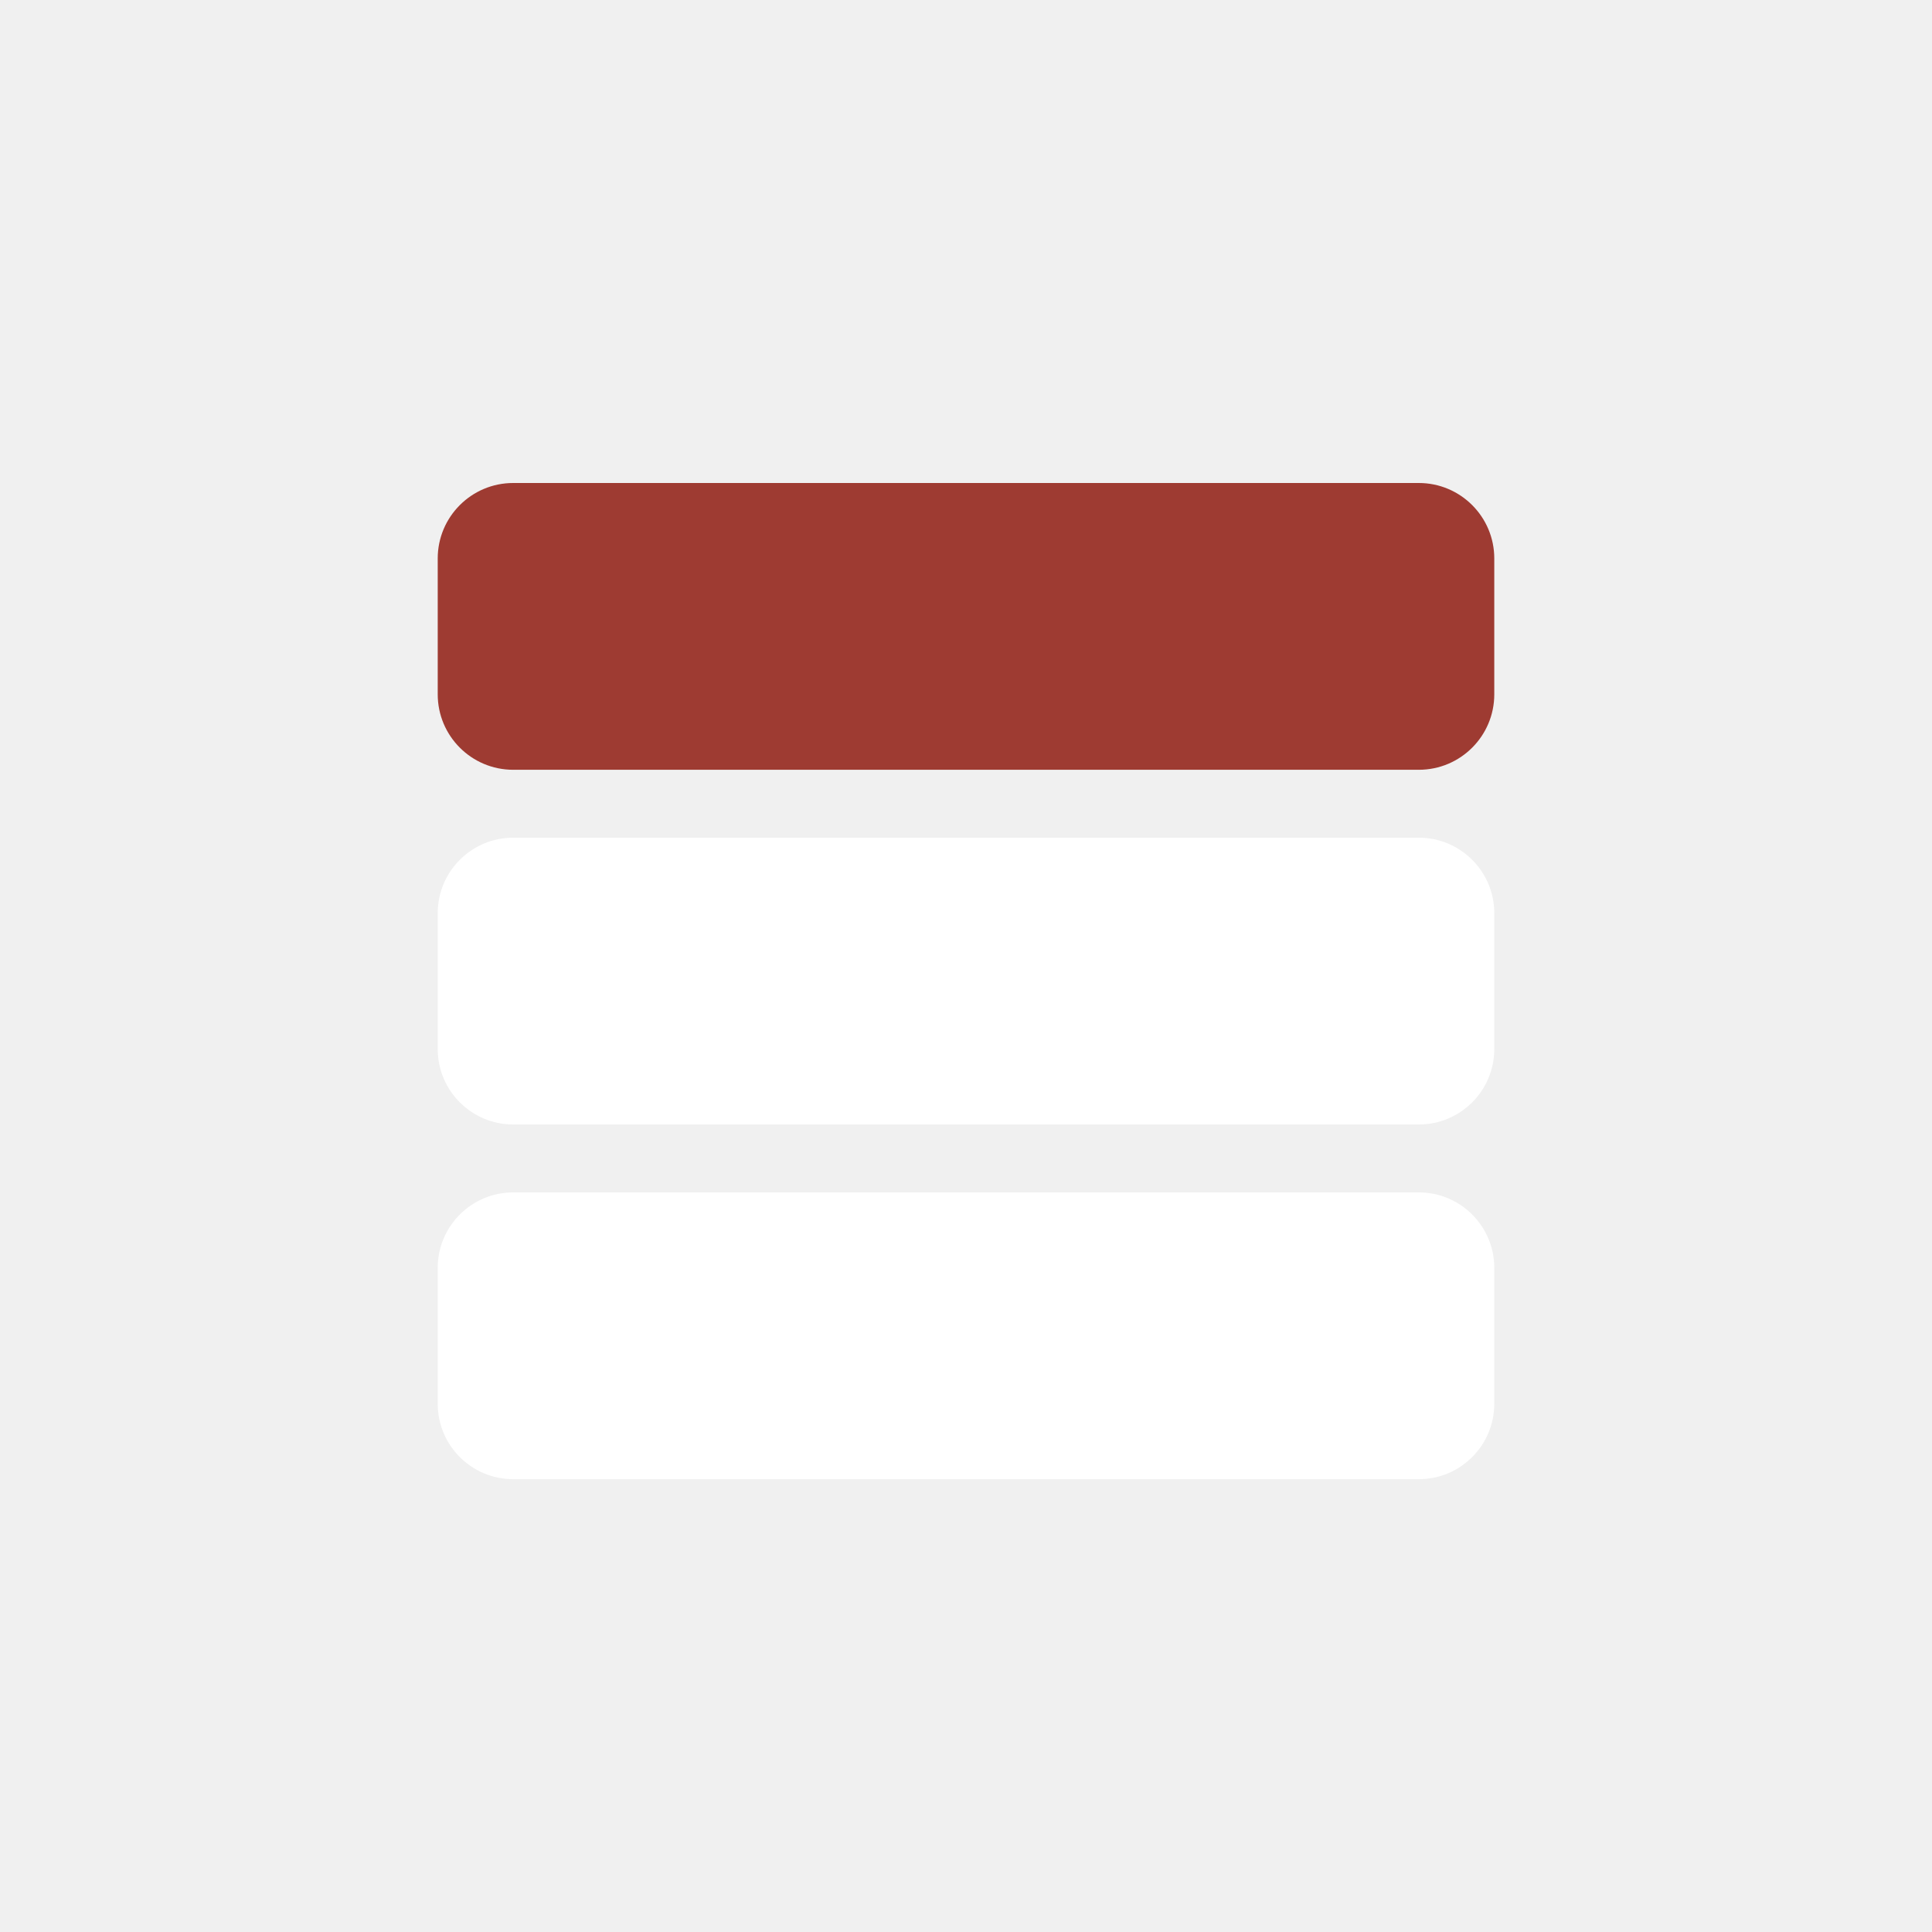
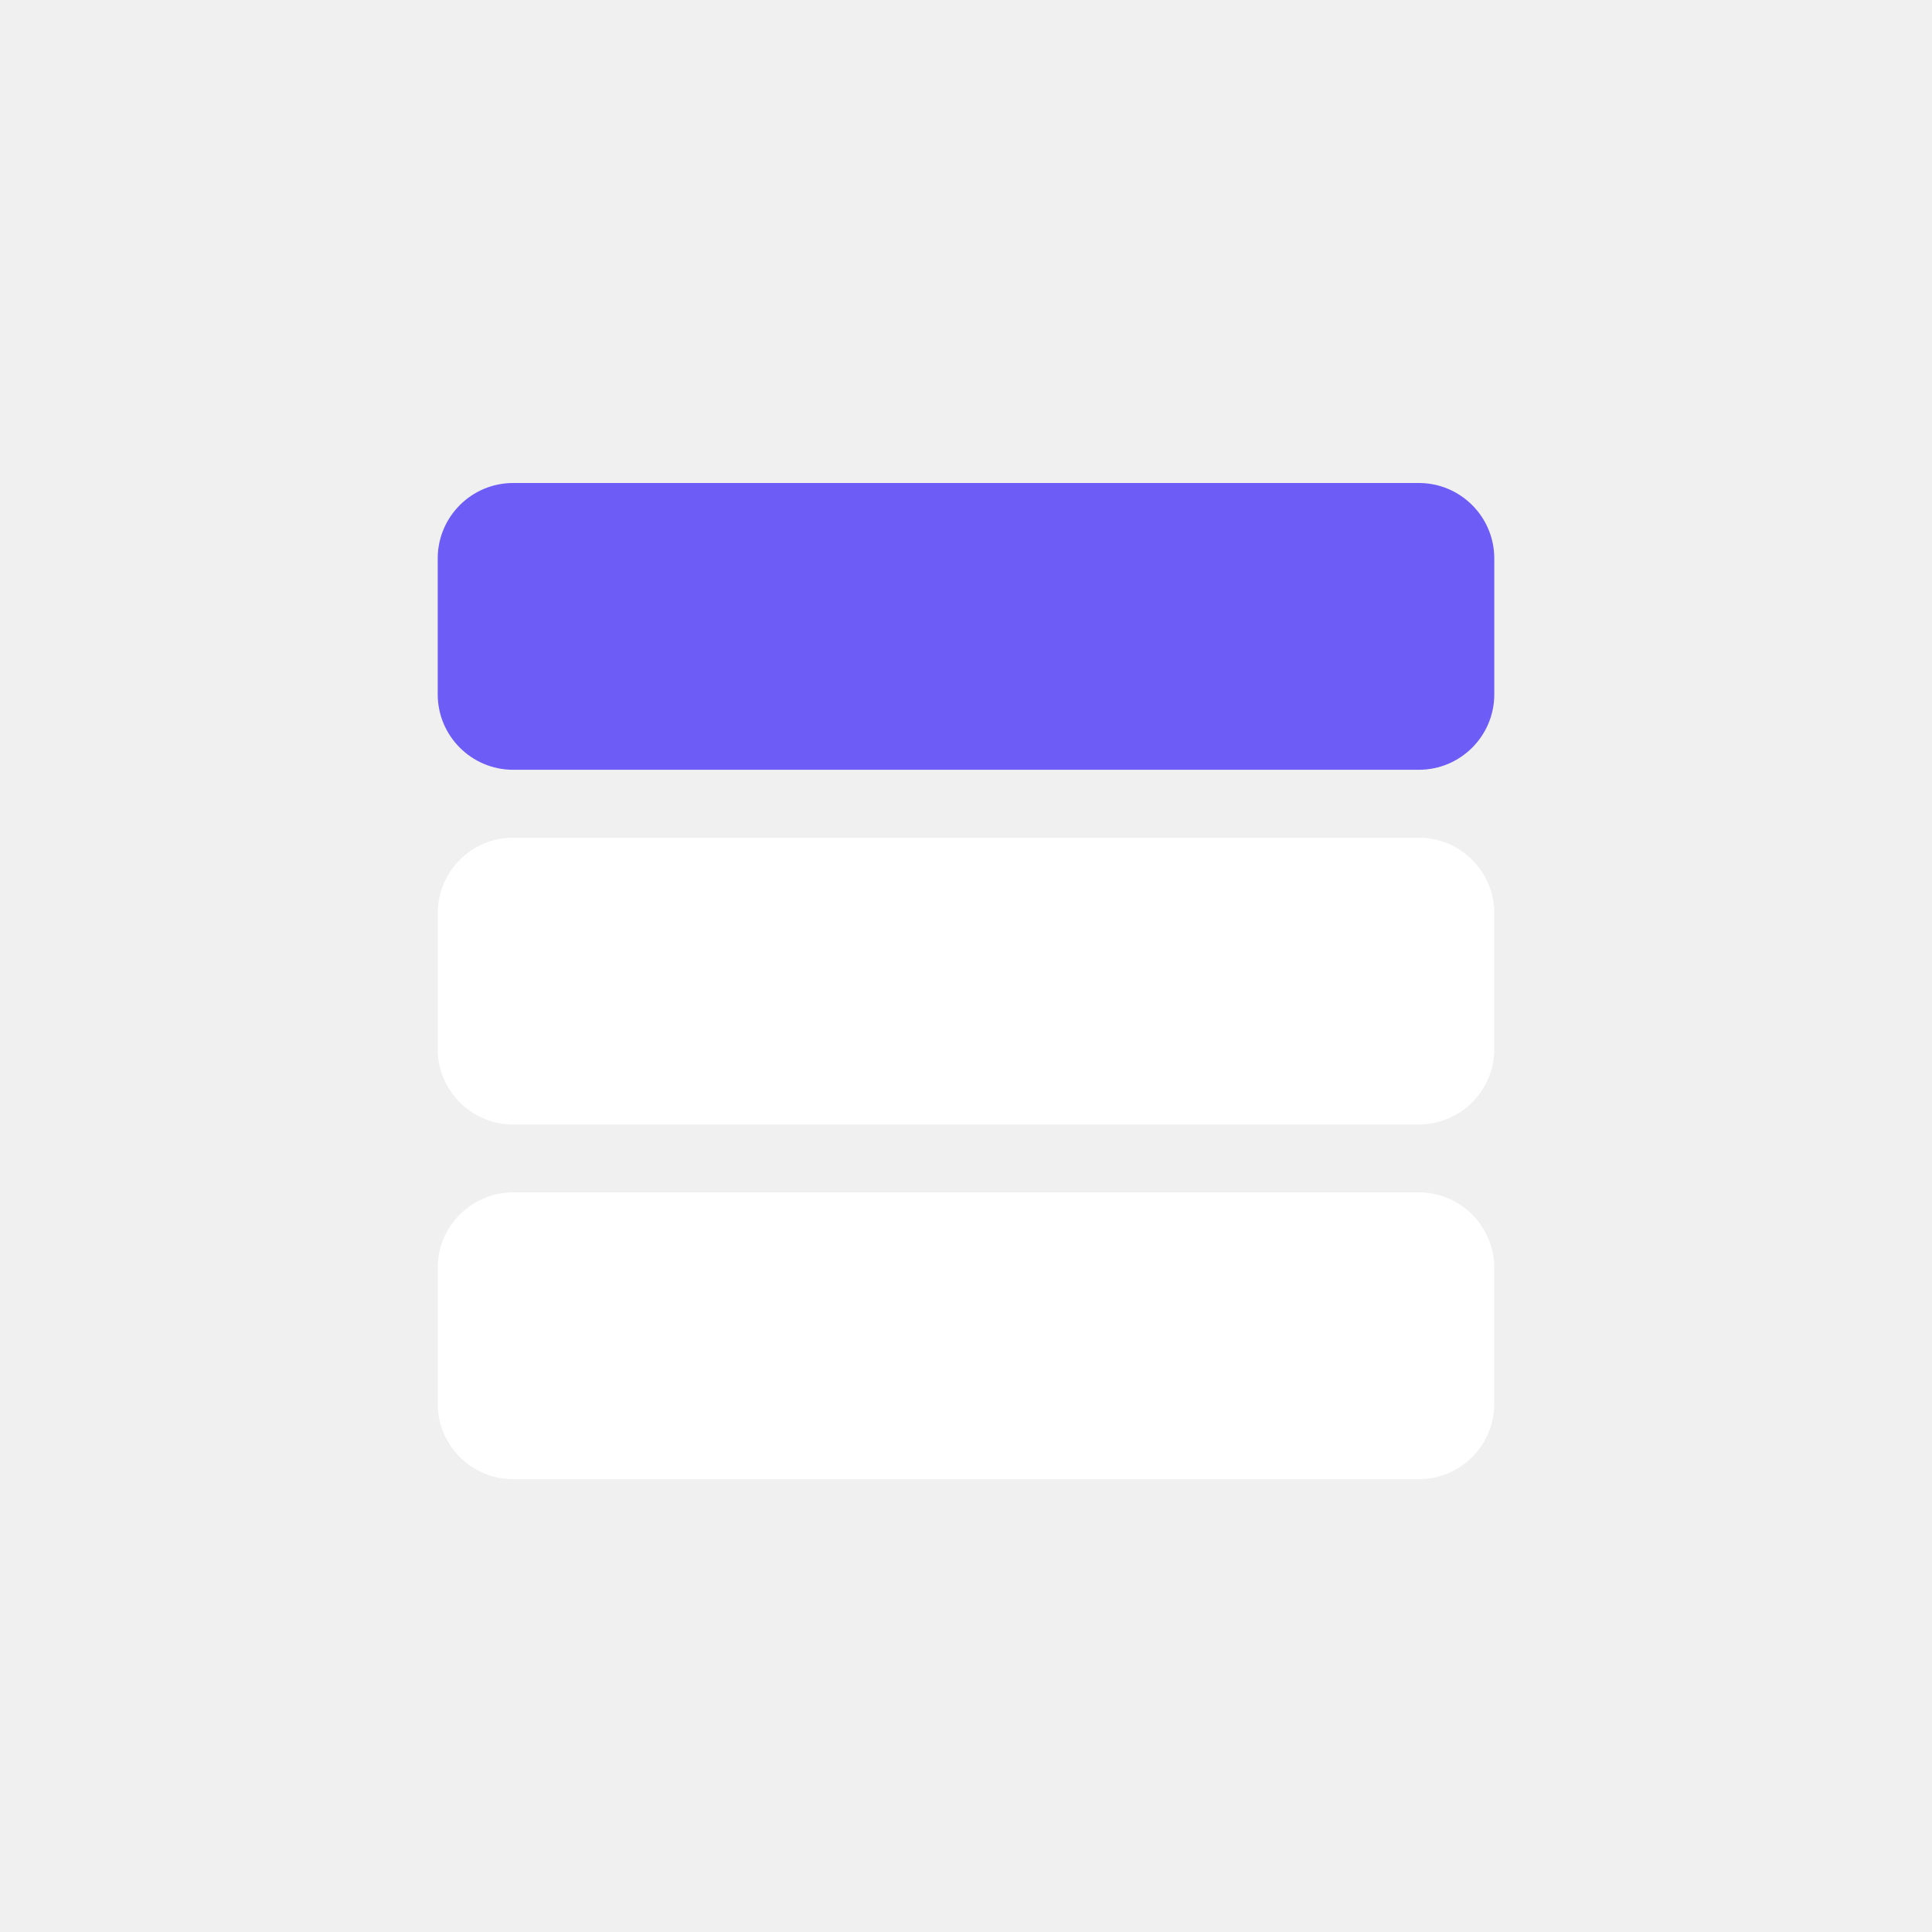
<svg xmlns="http://www.w3.org/2000/svg" viewBox="0 0 512 512" width="512" height="512" role="img" aria-label="Docklands">
  <rect x="116" y="316" width="280" height="76" rx="20" fill="#FFFFFF" />
  <rect x="116" y="222" width="280" height="76" rx="20" fill="#FFFFFF" />
-   <rect x="116" y="128" width="280" height="76" rx="20" fill="#9E3B32" />
+   <rect x="116" y="128" width="280" height="76" rx="20" fill="#6D5CF5" />
</svg>
